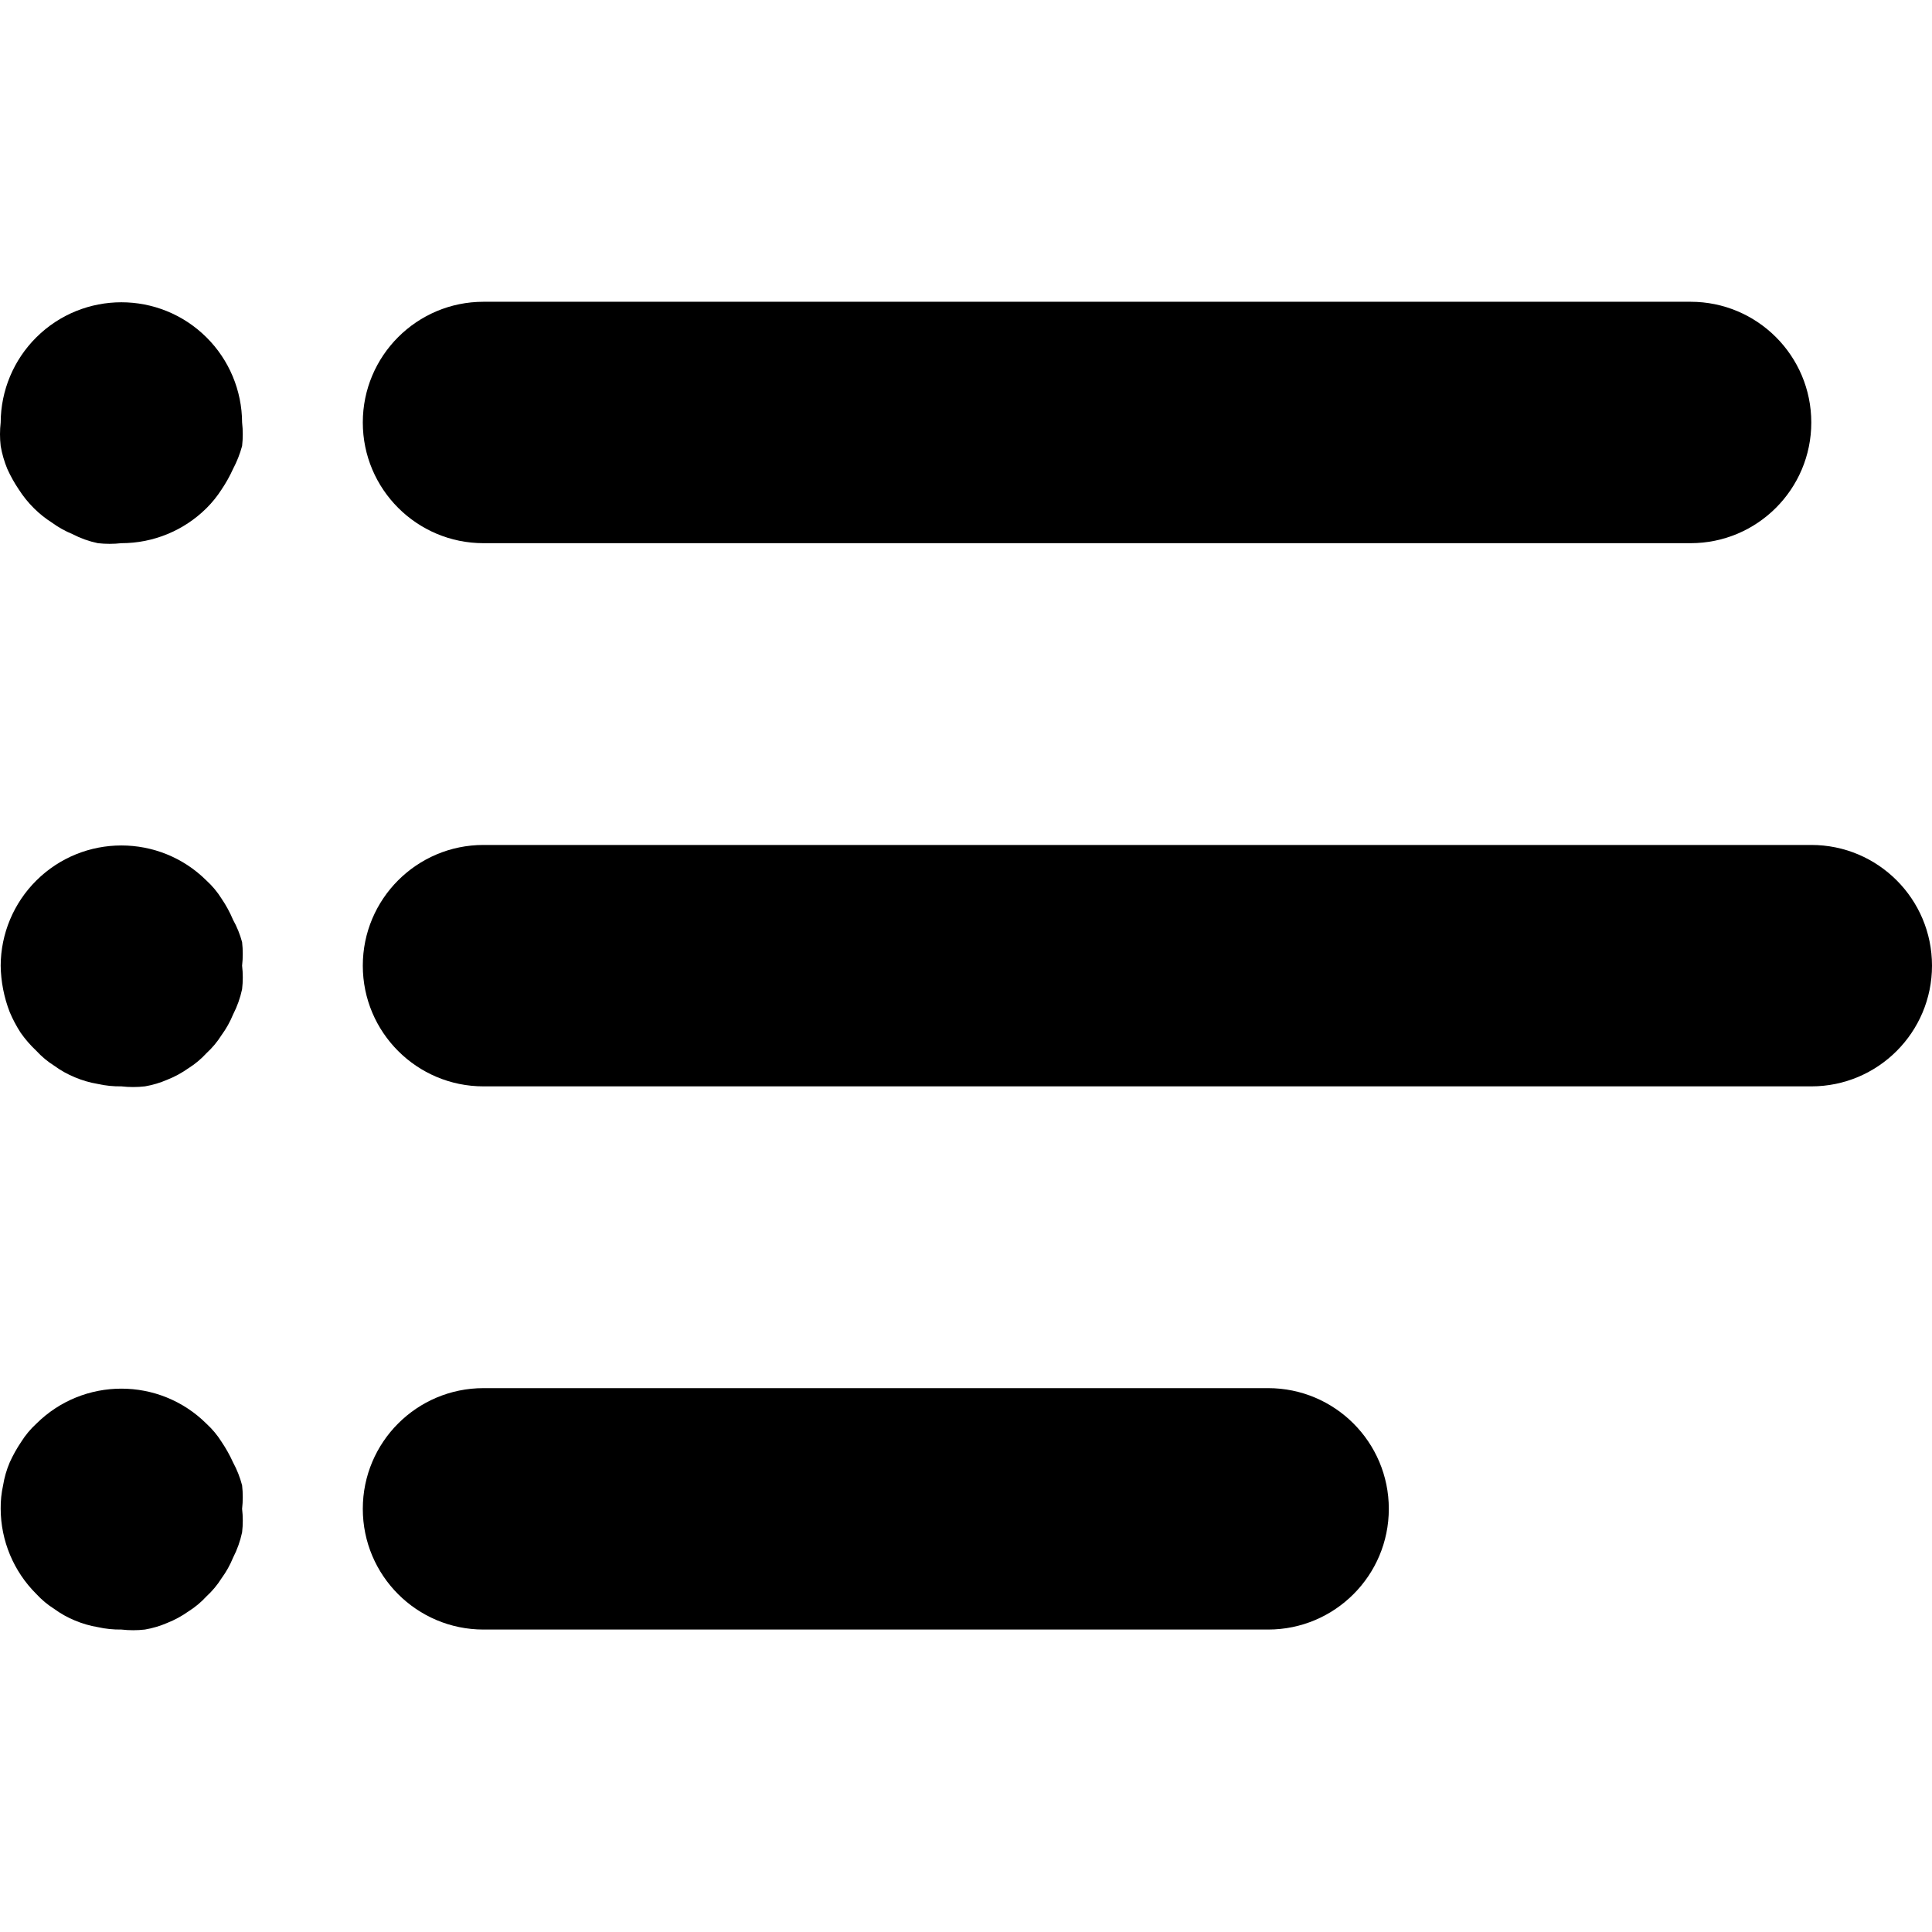
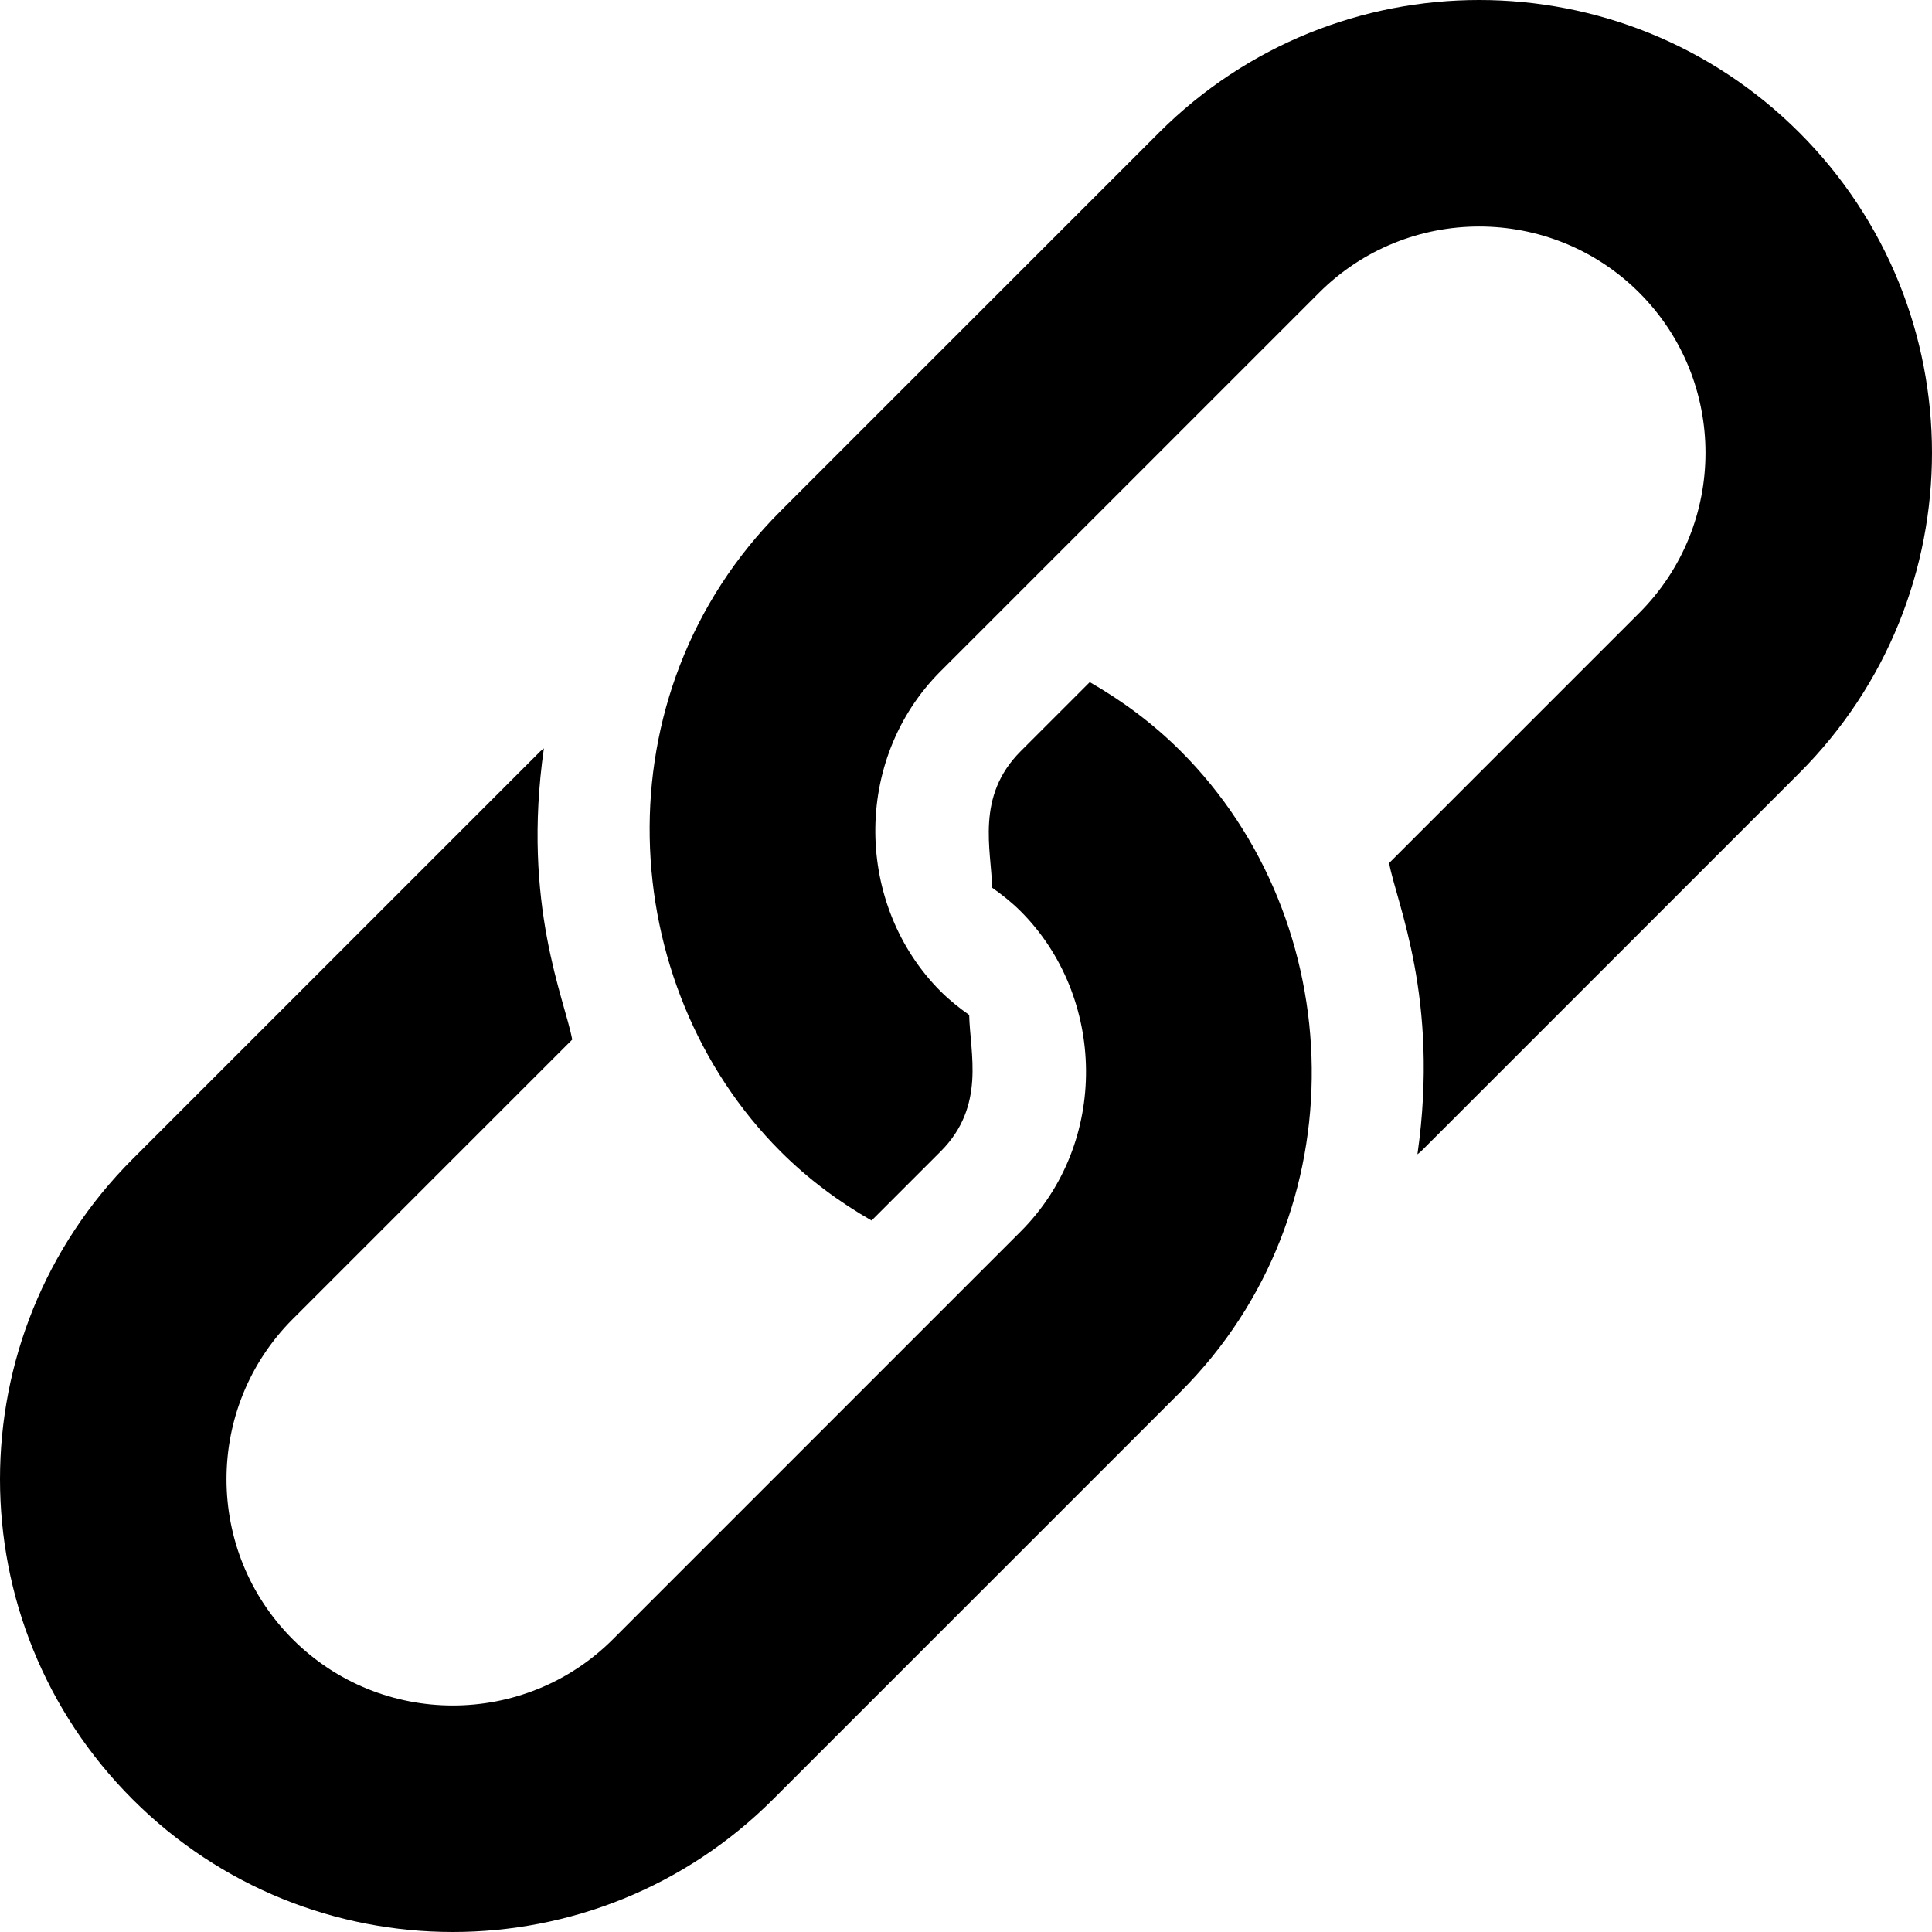
- <svg xmlns="http://www.w3.org/2000/svg" version="1.1" id="Capa_1" x="0px" y="0px" viewBox="0 0 512.18 512.18" style="enable-background:new 0 0 512.18 512.18;" xml:space="preserve">
+ <svg xmlns="http://www.w3.org/2000/svg" version="1.1" id="Capa_1" x="0px" y="0px" viewBox="0 0 512 512" style="enable-background:new 0 0 512 512;" xml:space="preserve">
  <g>
    <g>
-       <path d="M448.18,80h-320c-17.673,0-32,14.327-32,32s14.327,32,32,32h320c17.673,0,32-14.327,32-32S465.853,80,448.18,80z" />
+       <path d="M476.853,35.148c-46.864-46.864-122.842-46.864-169.706-0.001L206.853,135.441c-48.475,48.477-43.987,125.717,0,169.706    c7.366,7.366,15.516,13.372,24.122,18.305l18.305-18.305c12.006-12.008,7.78-26.045,7.564-36.174    c-2.635-1.868-5.198-3.887-7.564-6.253c-22.573-22.571-23.588-61.265,0-84.853c3.503-3.503,98.166-98.166,100.292-100.292    c23.399-23.399,61.454-23.399,84.853,0c23.399,23.399,23.399,61.454,0,84.853l-66.293,66.293    c1.917,10.607,13.422,35.733,7.504,77.181c0.289-0.284,0.635-0.467,0.923-0.754l100.294-100.294    C523.715,157.99,523.715,82.012,476.853,35.148z" />
    </g>
  </g>
  <g>
    <g>
-       <path d="M64.18,112c-0.036-8.473-3.431-16.586-9.44-22.56c-12.481-12.407-32.639-12.407-45.12,0    C3.61,95.414,0.215,103.527,0.18,112c-0.239,2.073-0.239,4.167,0,6.24c0.362,2.085,0.952,4.124,1.76,6.08    c0.859,1.895,1.876,3.715,3.04,5.44c1.149,1.794,2.49,3.457,4,4.96c1.456,1.45,3.065,2.738,4.8,3.84    c1.685,1.227,3.512,2.248,5.44,3.04c2.121,1.1,4.382,1.908,6.72,2.4c2.073,0.232,4.167,0.232,6.24,0    c8.45,0.007,16.56-3.329,22.56-9.28c1.51-1.503,2.851-3.166,4-4.96c1.164-1.725,2.181-3.545,3.04-5.44    c1.021-1.932,1.826-3.971,2.4-6.08C64.419,116.167,64.419,114.073,64.18,112z" />
-     </g>
-   </g>
-   <g>
-     <g>
-       <path d="M64.18,256c0.238-2.073,0.238-4.167,0-6.24c-0.553-2.065-1.359-4.053-2.4-5.92c-0.824-1.963-1.843-3.839-3.04-5.6    c-1.109-1.774-2.455-3.389-4-4.8c-12.481-12.407-32.639-12.407-45.12,0C3.61,239.414,0.215,247.527,0.18,256    c0.062,4.217,0.875,8.388,2.4,12.32c0.802,1.893,1.766,3.713,2.88,5.44c1.217,1.739,2.611,3.348,4.16,4.8    c1.414,1.542,3.028,2.888,4.8,4c1.685,1.228,3.511,2.249,5.44,3.04c1.951,0.821,3.992,1.412,6.08,1.76    c2.047,0.459,4.142,0.674,6.24,0.64c2.073,0.239,4.167,0.239,6.24,0c2.036-0.349,4.024-0.94,5.92-1.76    c1.981-0.786,3.861-1.807,5.6-3.04c1.772-1.112,3.386-2.458,4.8-4c1.542-1.414,2.888-3.028,4-4.8c1.23-1.684,2.251-3.51,3.04-5.44    c1.093-2.124,1.9-4.384,2.4-6.72C64.426,260.167,64.426,258.073,64.18,256z" />
-     </g>
-   </g>
-   <g>
-     <g>
-       <path d="M64.18,400c0.237-2.073,0.237-4.167,0-6.24c-0.553-2.116-1.359-4.157-2.4-6.08c-0.859-1.895-1.876-3.715-3.04-5.44    c-1.112-1.772-2.458-3.386-4-4.8c-12.481-12.407-32.639-12.407-45.12,0c-1.542,1.414-2.888,3.028-4,4.8    c-1.164,1.725-2.181,3.545-3.04,5.44c-0.83,1.948-1.421,3.99-1.76,6.08c-0.451,2.049-0.665,4.142-0.64,6.24    c0.036,8.473,3.431,16.586,9.44,22.56c1.414,1.542,3.028,2.888,4.8,4c1.685,1.228,3.511,2.249,5.44,3.04    c1.951,0.821,3.992,1.412,6.08,1.76c2.047,0.459,4.142,0.674,6.24,0.64c2.073,0.239,4.167,0.239,6.24,0    c2.036-0.349,4.024-0.94,5.92-1.76c1.981-0.786,3.861-1.807,5.6-3.04c1.772-1.112,3.386-2.458,4.8-4    c1.542-1.414,2.888-3.028,4-4.8c1.231-1.683,2.252-3.51,3.04-5.44c1.092-2.125,1.899-4.384,2.4-6.72    C64.426,404.167,64.426,402.073,64.18,400z" />
-     </g>
-   </g>
-   <g>
-     <g>
-       <path d="M480.18,224h-352c-17.673,0-32,14.327-32,32s14.327,32,32,32h352c17.673,0,32-14.327,32-32S497.853,224,480.18,224z" />
-     </g>
-   </g>
-   <g>
-     <g>
-       <path d="M336.18,368h-208c-17.673,0-32,14.327-32,32c0,17.673,14.327,32,32,32h208c17.673,0,32-14.327,32-32    C368.18,382.327,353.853,368,336.18,368z" />
+       <path d="M312.918,199.081c-7.365-7.366-15.516-13.372-24.12-18.305l-18.305,18.305c-12.008,12.006-7.782,26.043-7.566,36.172    c2.637,1.868,5.2,3.887,7.566,6.253c22.573,22.573,23.588,61.265,0,84.853c-3.511,3.511-106.015,106.015-108.066,108.066    c-23.399,23.399-61.454,23.399-84.853,0c-23.399-23.399-23.399-61.454,0-84.853l74.067-74.067    c-1.917-10.607-13.423-35.733-7.504-77.181c-0.289,0.284-0.637,0.469-0.925,0.756L35.147,307.147    c-46.862,46.864-46.862,122.842,0,169.706c46.864,46.862,122.841,46.862,169.705,0l108.066-108.066    C360.494,321.211,357.894,244.056,312.918,199.081z" />
    </g>
  </g>
  <g>
</g>
  <g>
</g>
  <g>
</g>
  <g>
</g>
  <g>
</g>
  <g>
</g>
  <g>
</g>
  <g>
</g>
  <g>
</g>
  <g>
</g>
  <g>
</g>
  <g>
</g>
  <g>
</g>
  <g>
</g>
  <g>
</g>
</svg>
